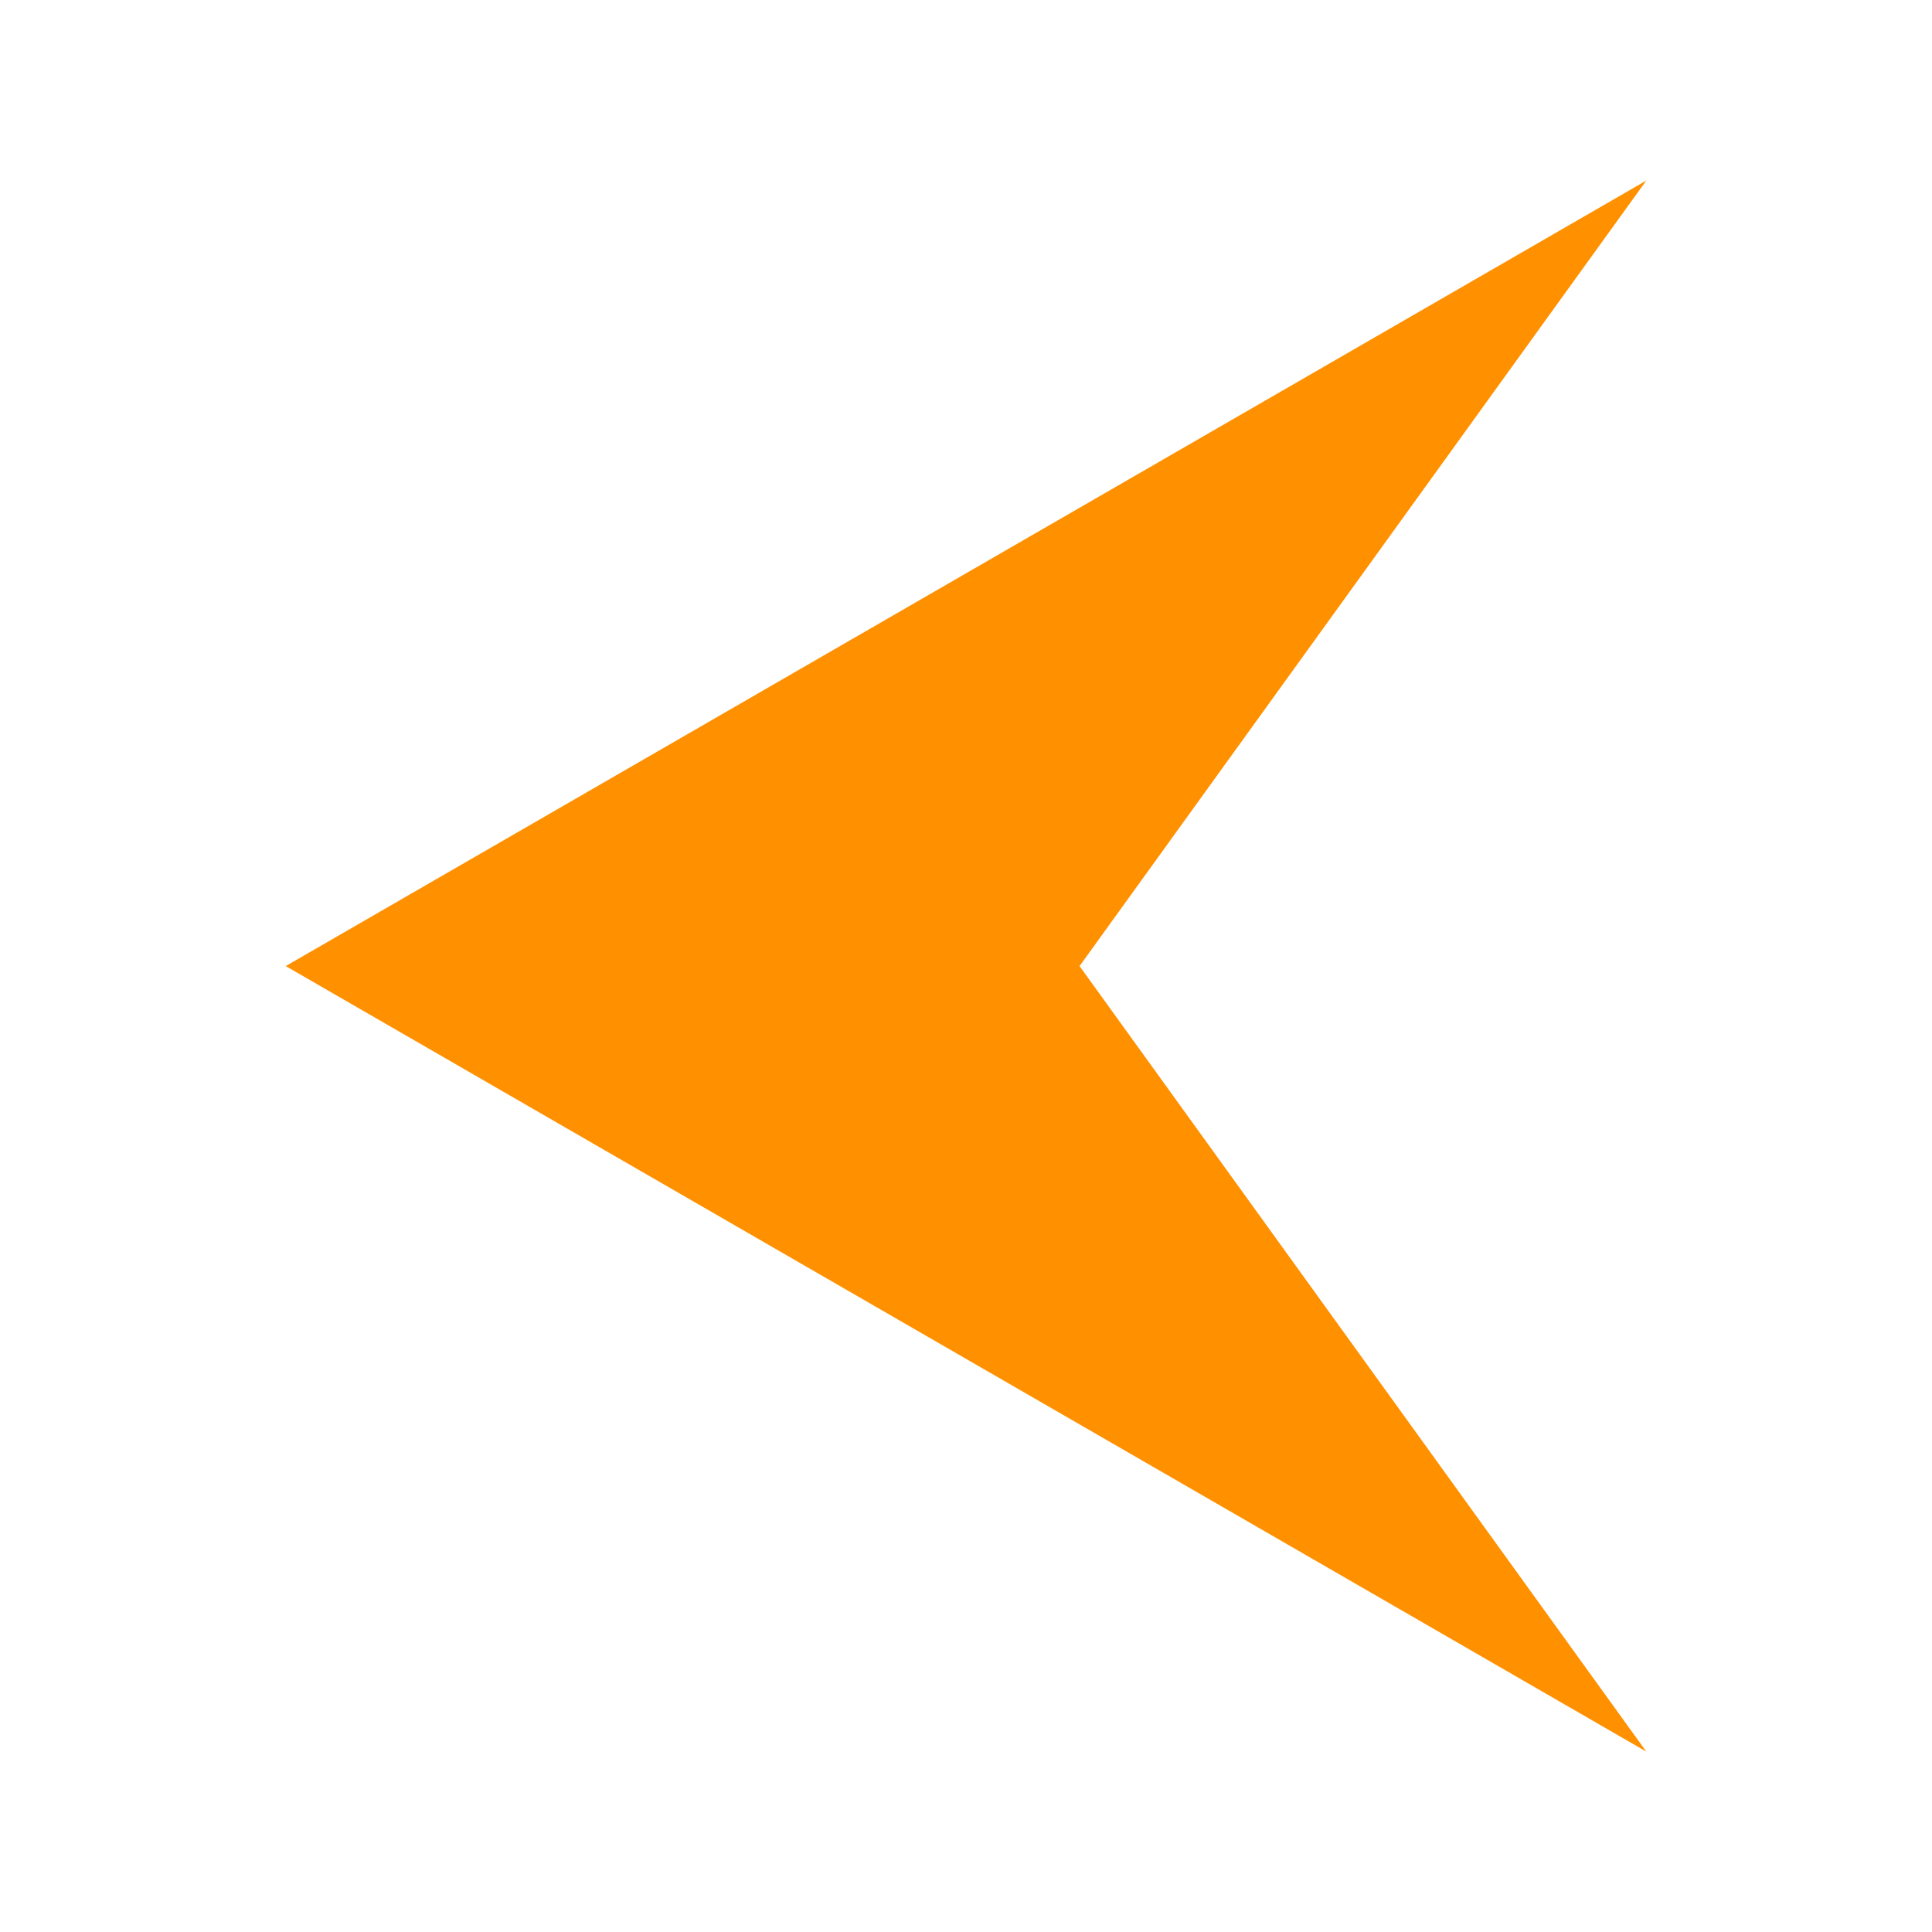
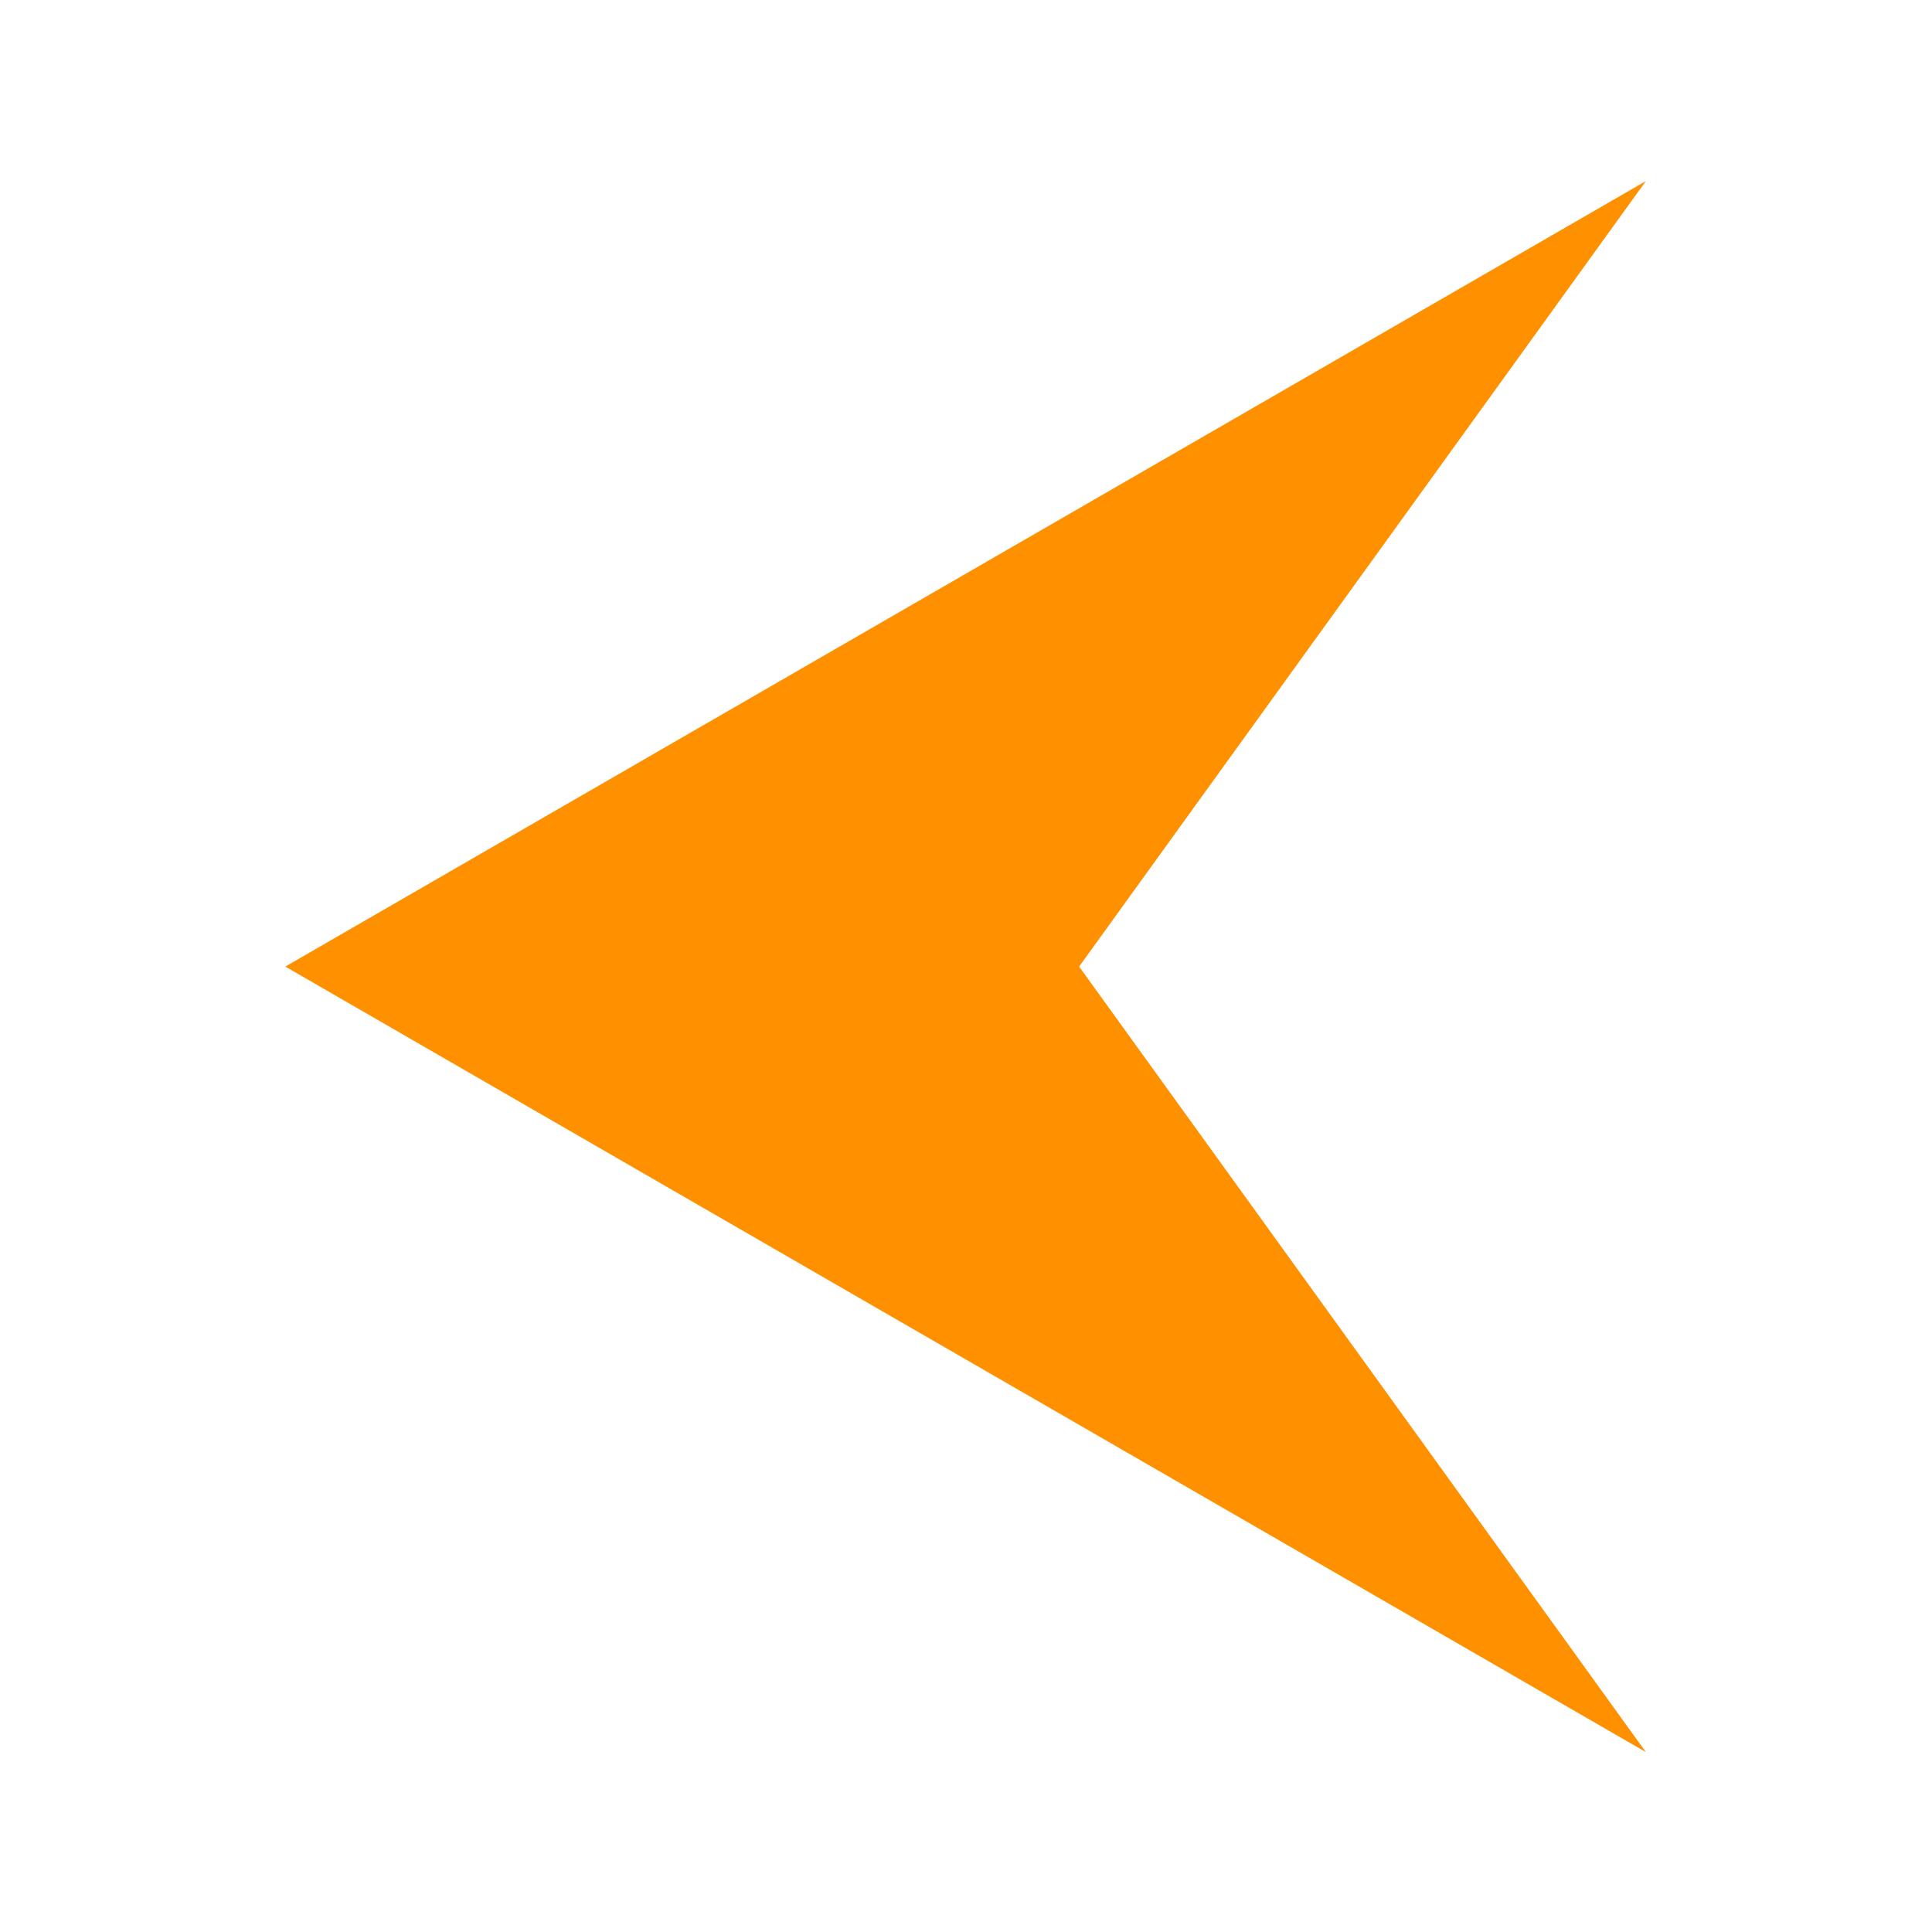
- <svg xmlns="http://www.w3.org/2000/svg" width="33" height="33" viewBox="0 0 8.731 8.731" version="1.1" id="svg8">
-   <defs id="defs2" />
-   <g id="layer1" transform="translate(-75.27537,-124.7833)">
-     <g style="fill:#cc5245;fill-opacity:1" transform="matrix(-0.3712484,0,0,0.3712484,121.6232,66.16983)" id="g4656">
-       <path style="fill:#ff9000;fill-opacity:1;stroke-width:0.062" d="m 104.803,179.204 8.281,-4.781 8.281,-4.781 -8.281,-4.781 -8.281,-4.781 6.899,9.562 z" id="path4650" />
+ <svg xmlns="http://www.w3.org/2000/svg" height="33" width="33" version="1.1" viewBox="0 0 8.731 8.731">
+   <g transform="translate(-75.275 -124.78)">
+     <g style="fill:#cc5245" transform="matrix(-.37125 0 0 .37125 121.62 66.17)">
+       <path style="stroke-width:.062;fill:#ff9000" d="m104.8 179.2 8.281-4.781 8.281-4.781-8.281-4.781-8.281-4.781 6.899 9.562z" />
    </g>
  </g>
</svg>
